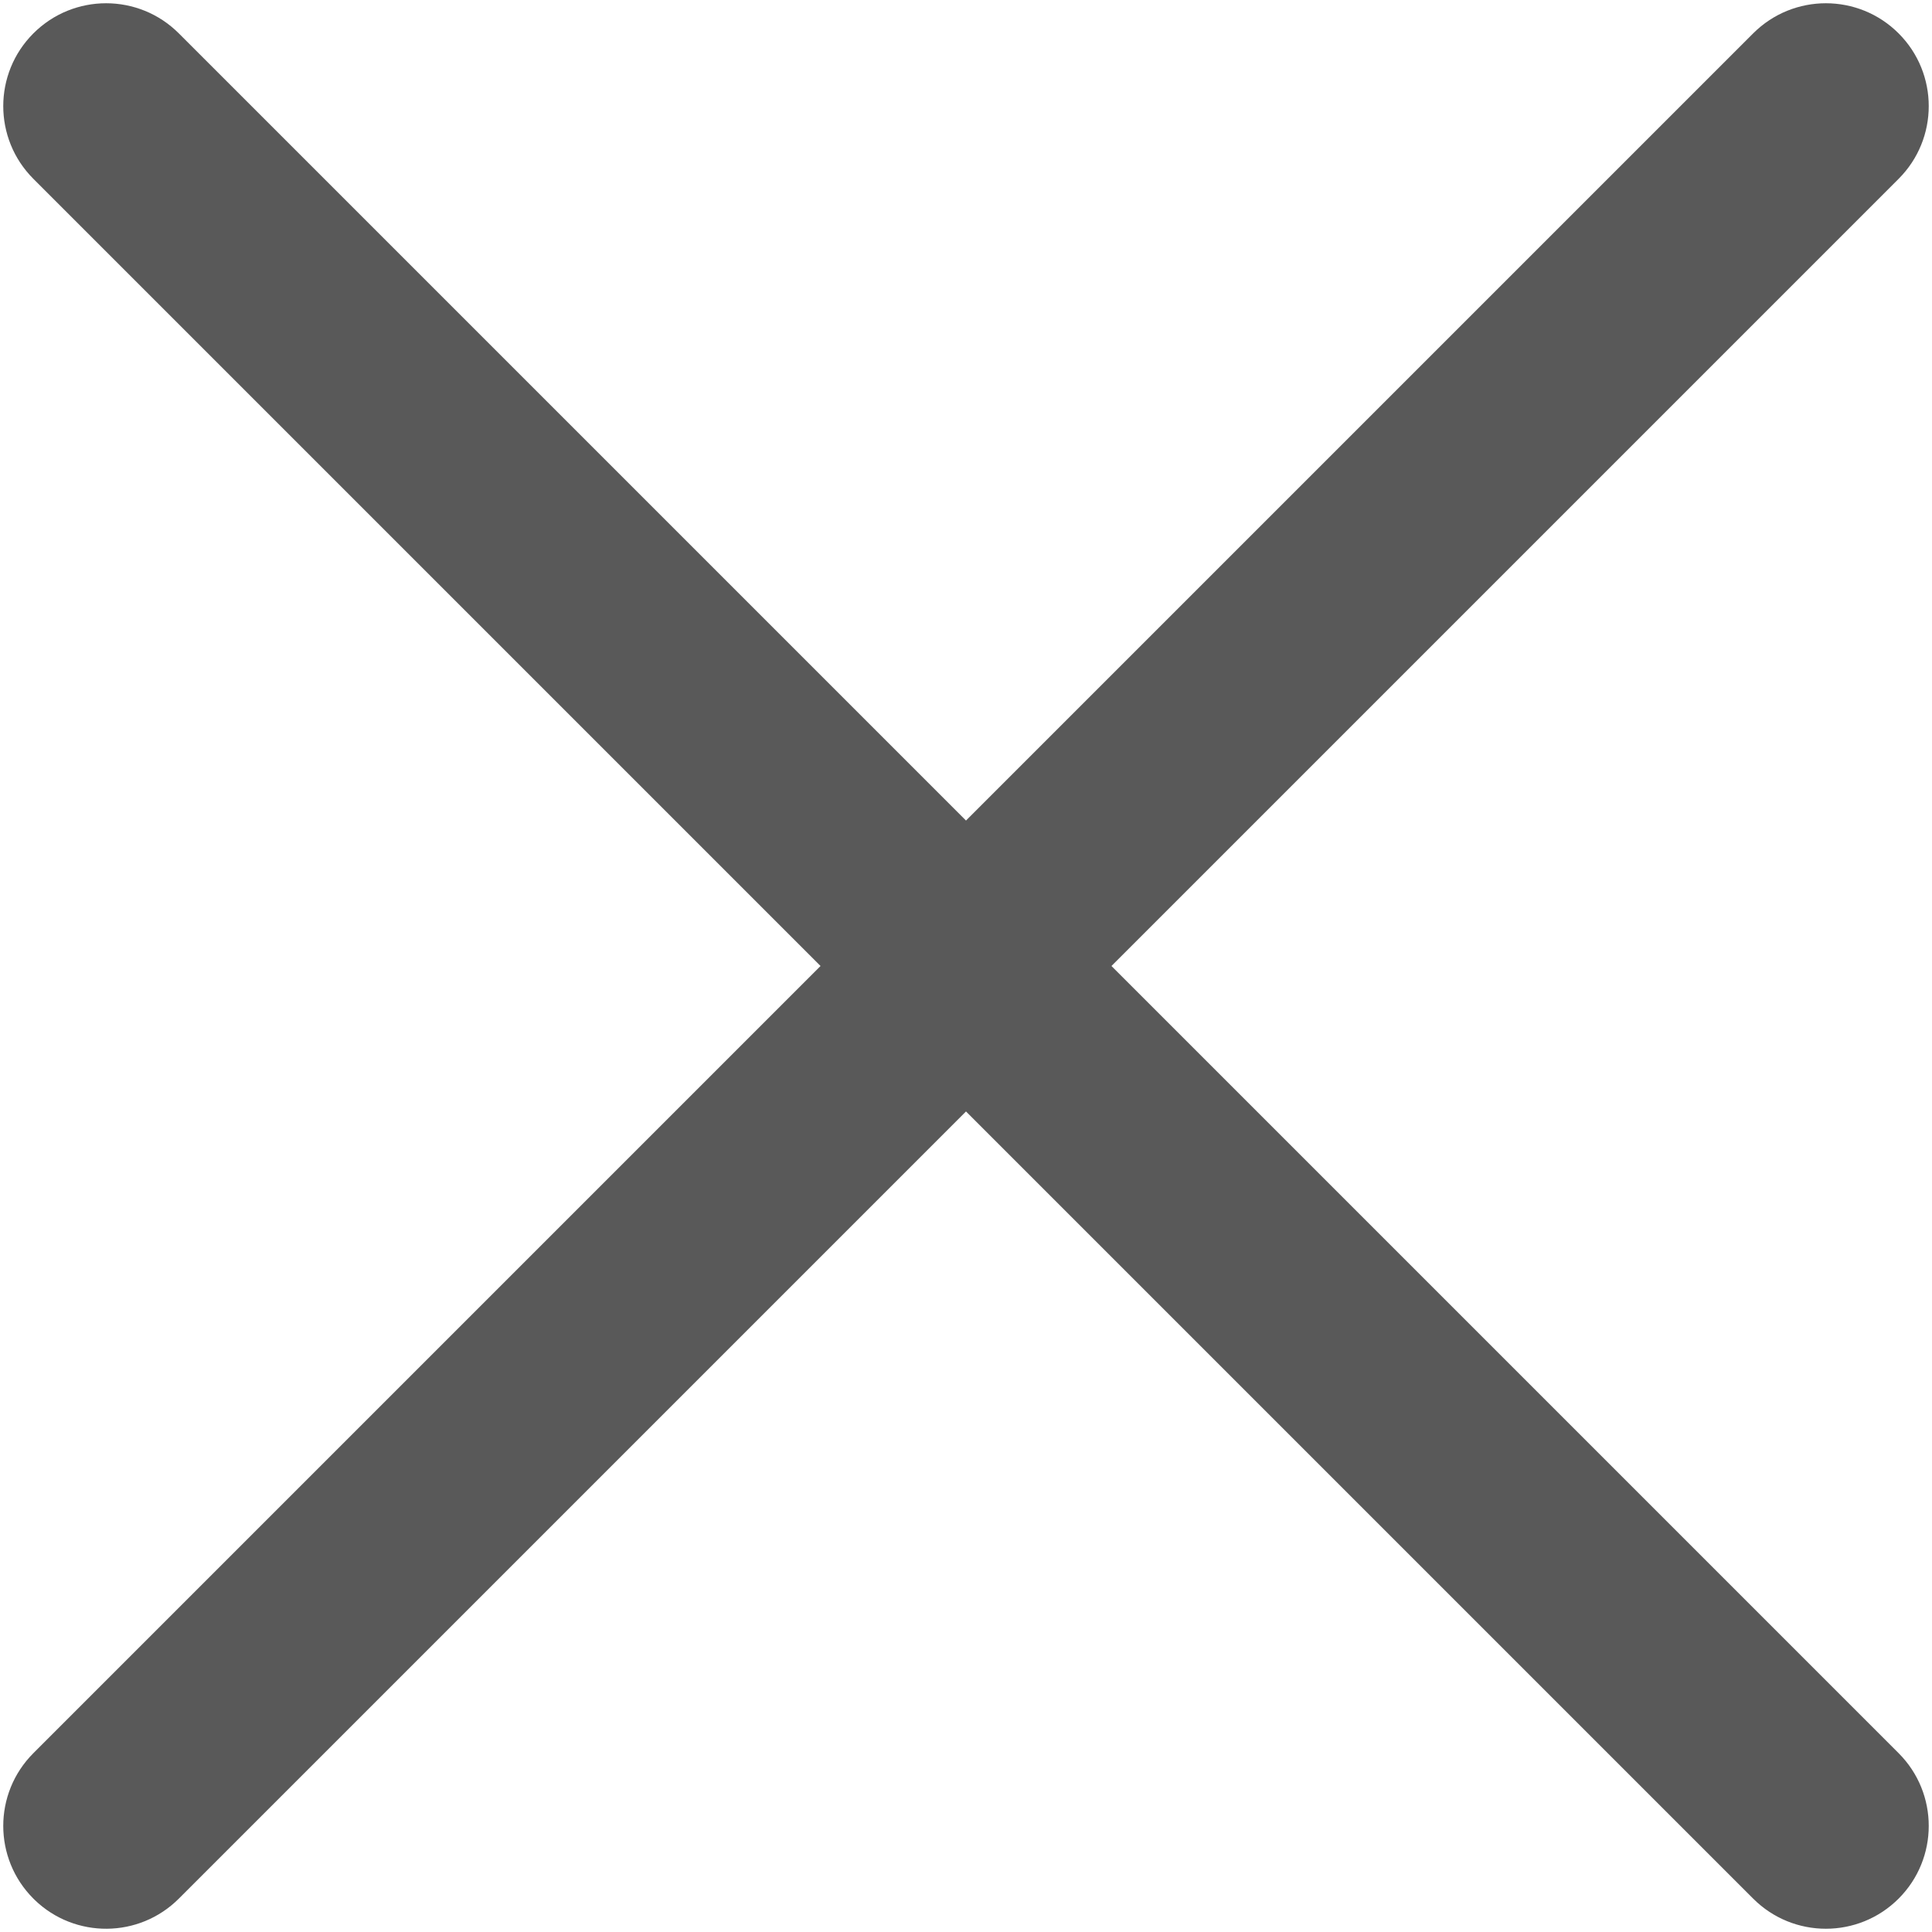
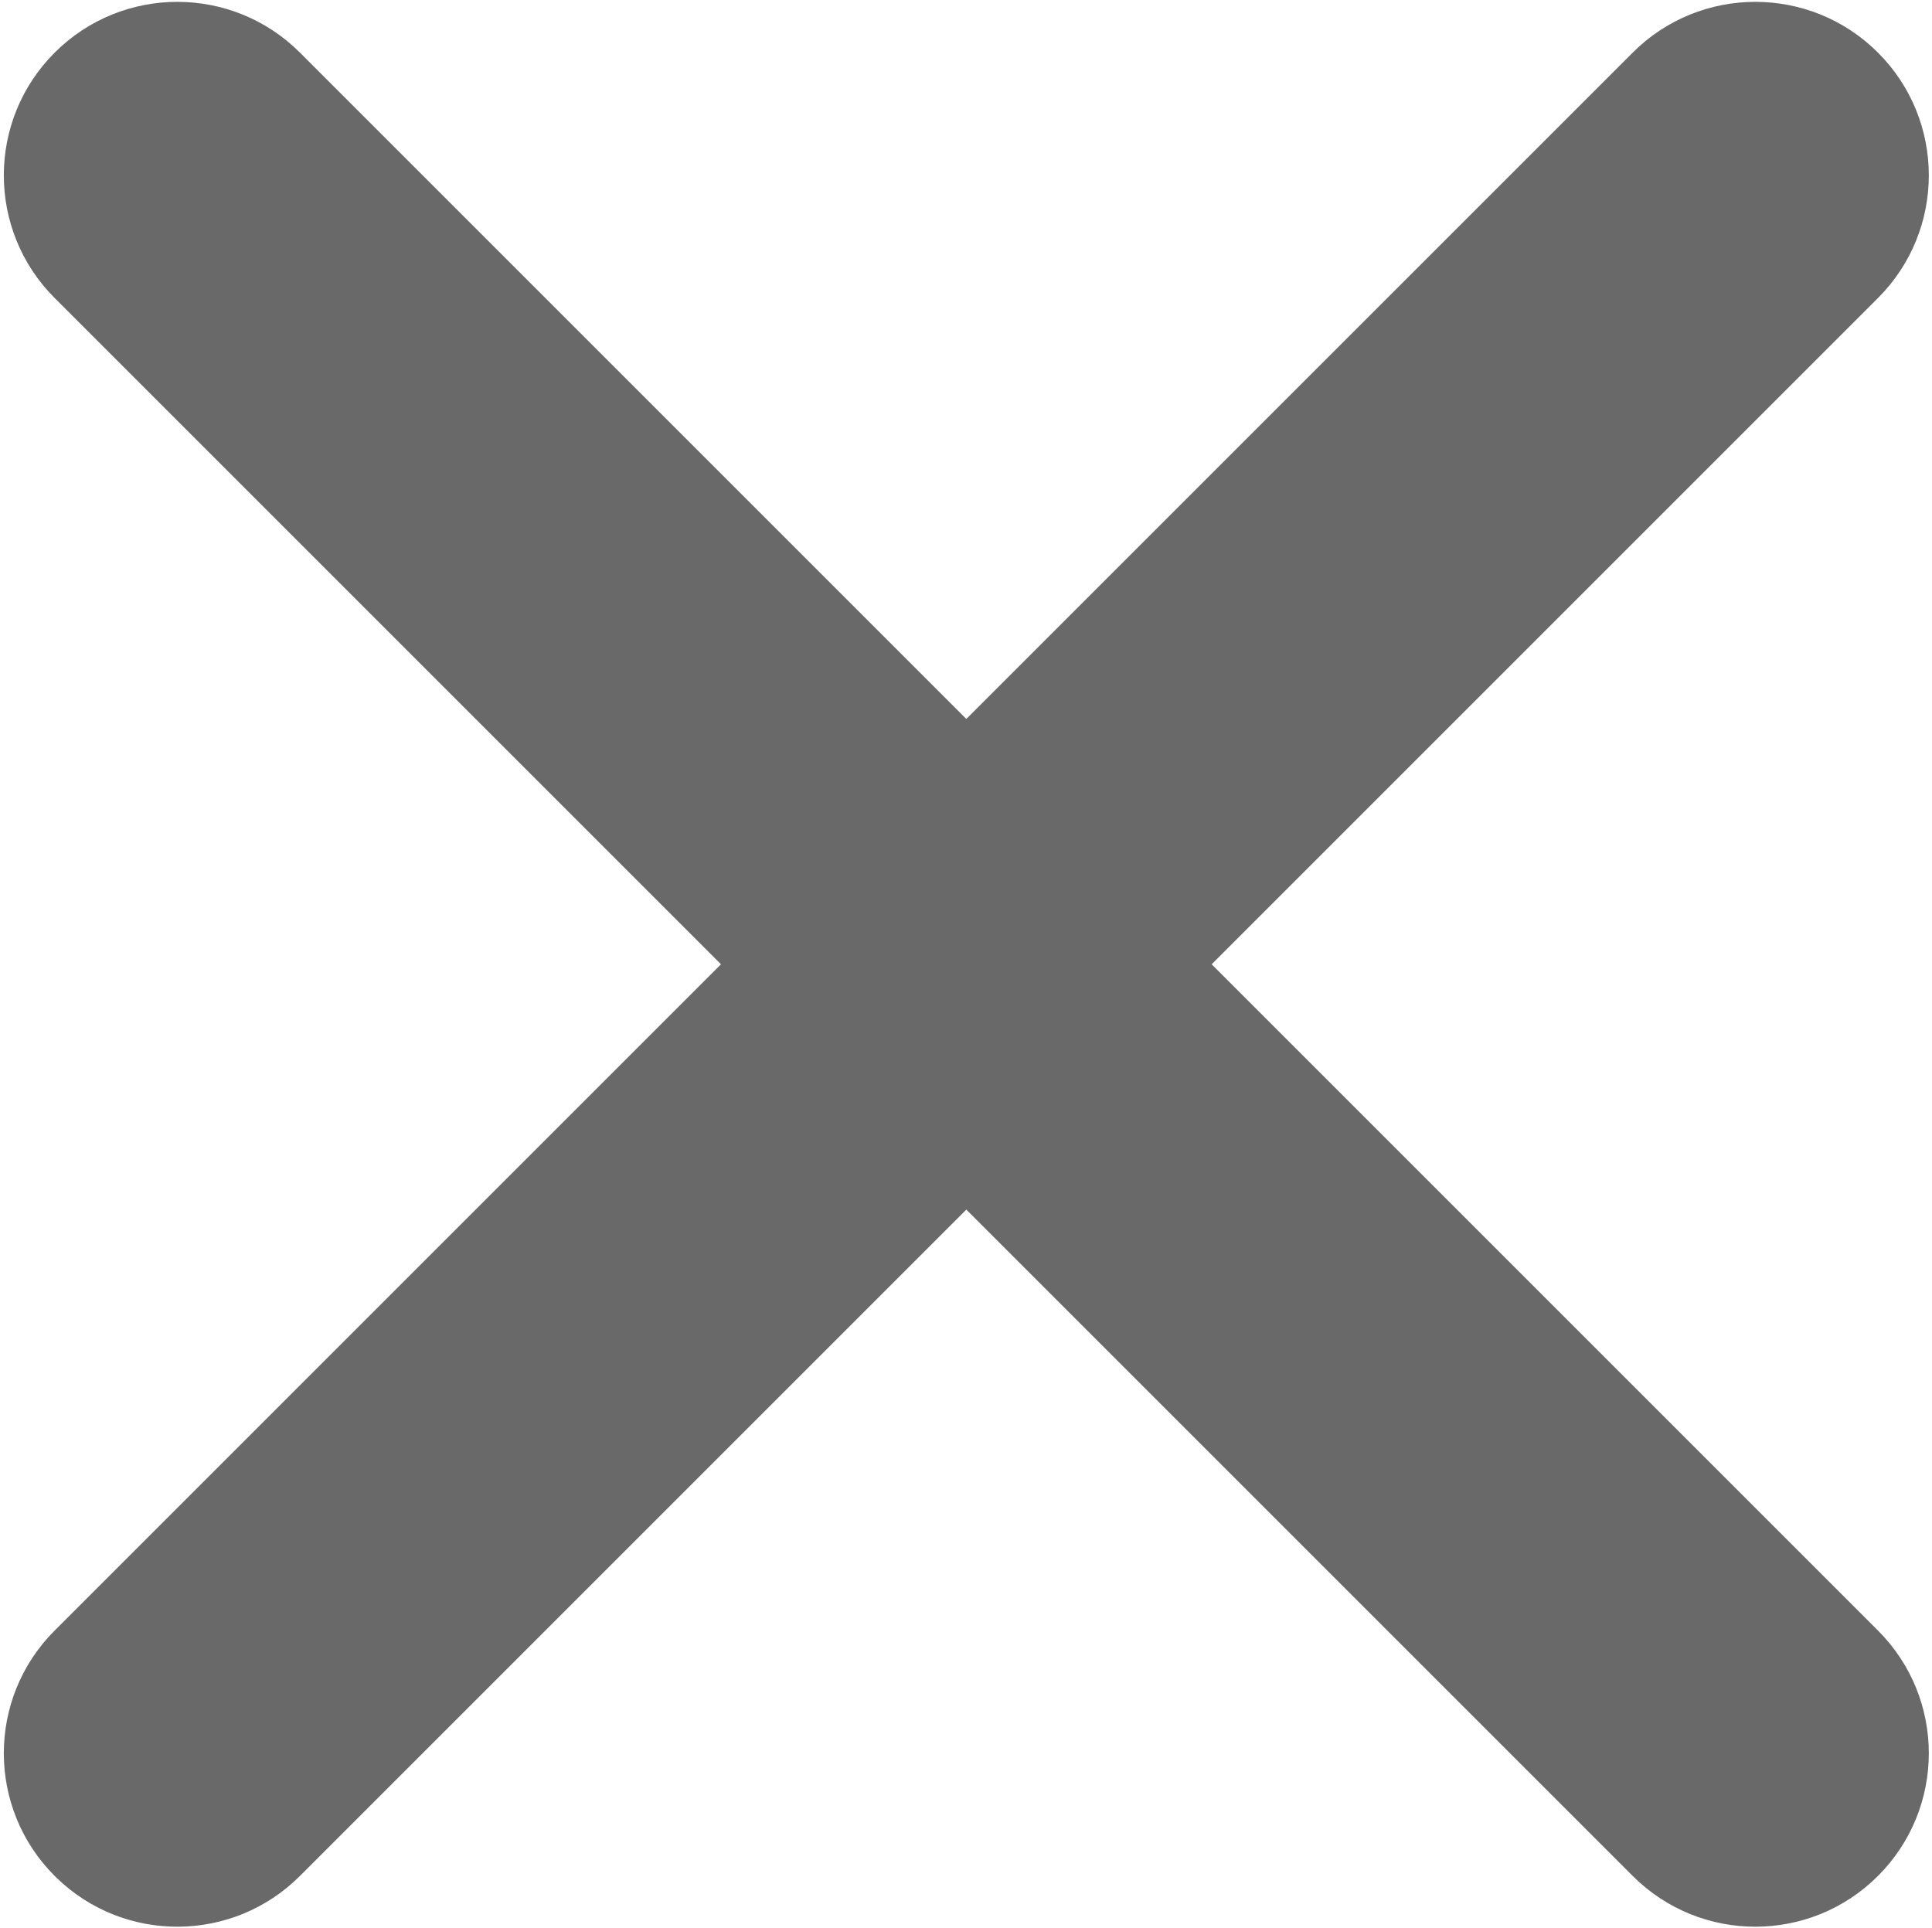
- <svg xmlns="http://www.w3.org/2000/svg" width="55px" height="55px" viewBox="0 0 478 479" version="1.1">
+ <svg xmlns="http://www.w3.org/2000/svg" width="490px" height="489px" viewBox="0 0 490 489" version="1.1">
  <g id="Page-1" stroke="none" stroke-width="1" fill="none" fill-rule="evenodd">
-     <path d="M434.161,8.276 C444.12,-1.682 460.266,-1.682 470.224,8.276 C480.182,18.234 480.182,34.38 470.224,44.339 L470.224,44.339 L275.062,239.499 L470.224,434.661 C480.182,444.62 480.182,460.766 470.224,470.724 C460.266,480.682 444.12,480.682 434.161,470.724 L238.999,275.562 L43.839,470.724 C33.98,480.583 18.057,480.681 8.077,471.02 L7.776,470.724 C-2.182,460.766 -2.182,444.62 7.776,434.661 L7.776,434.661 L202.937,239.499 L7.776,44.339 C-2.182,34.38 -2.182,18.234 7.776,8.276 C17.734,-1.682 33.88,-1.682 43.839,8.276 L238.999,203.437 Z" id="Combined-Shape" fill="#595959" />
+     <path d="M414.08,13.358 C431.263,-3.826 459.122,-3.826 476.305,13.358 C493.488,30.541 493.488,58.4 476.305,75.583 L476.305,75.583 L307.306,244.581 L476.305,413.58 C493.488,430.763 493.488,458.622 476.305,475.805 C459.122,492.988 431.263,492.988 414.08,475.805 L245.081,306.806 L76.083,475.805 C59.072,492.817 31.597,492.987 14.376,476.316 L13.858,475.805 C-3.326,458.622 -3.326,430.763 13.858,413.58 L13.858,413.58 L182.855,244.581 L13.858,75.583 C-3.326,58.4 -3.326,30.541 13.858,13.358 C31.041,-3.826 58.9,-3.826 76.083,13.358 L245.081,182.355 Z" id="Combined-Shape" fill="#696969" />
  </g>
</svg>
